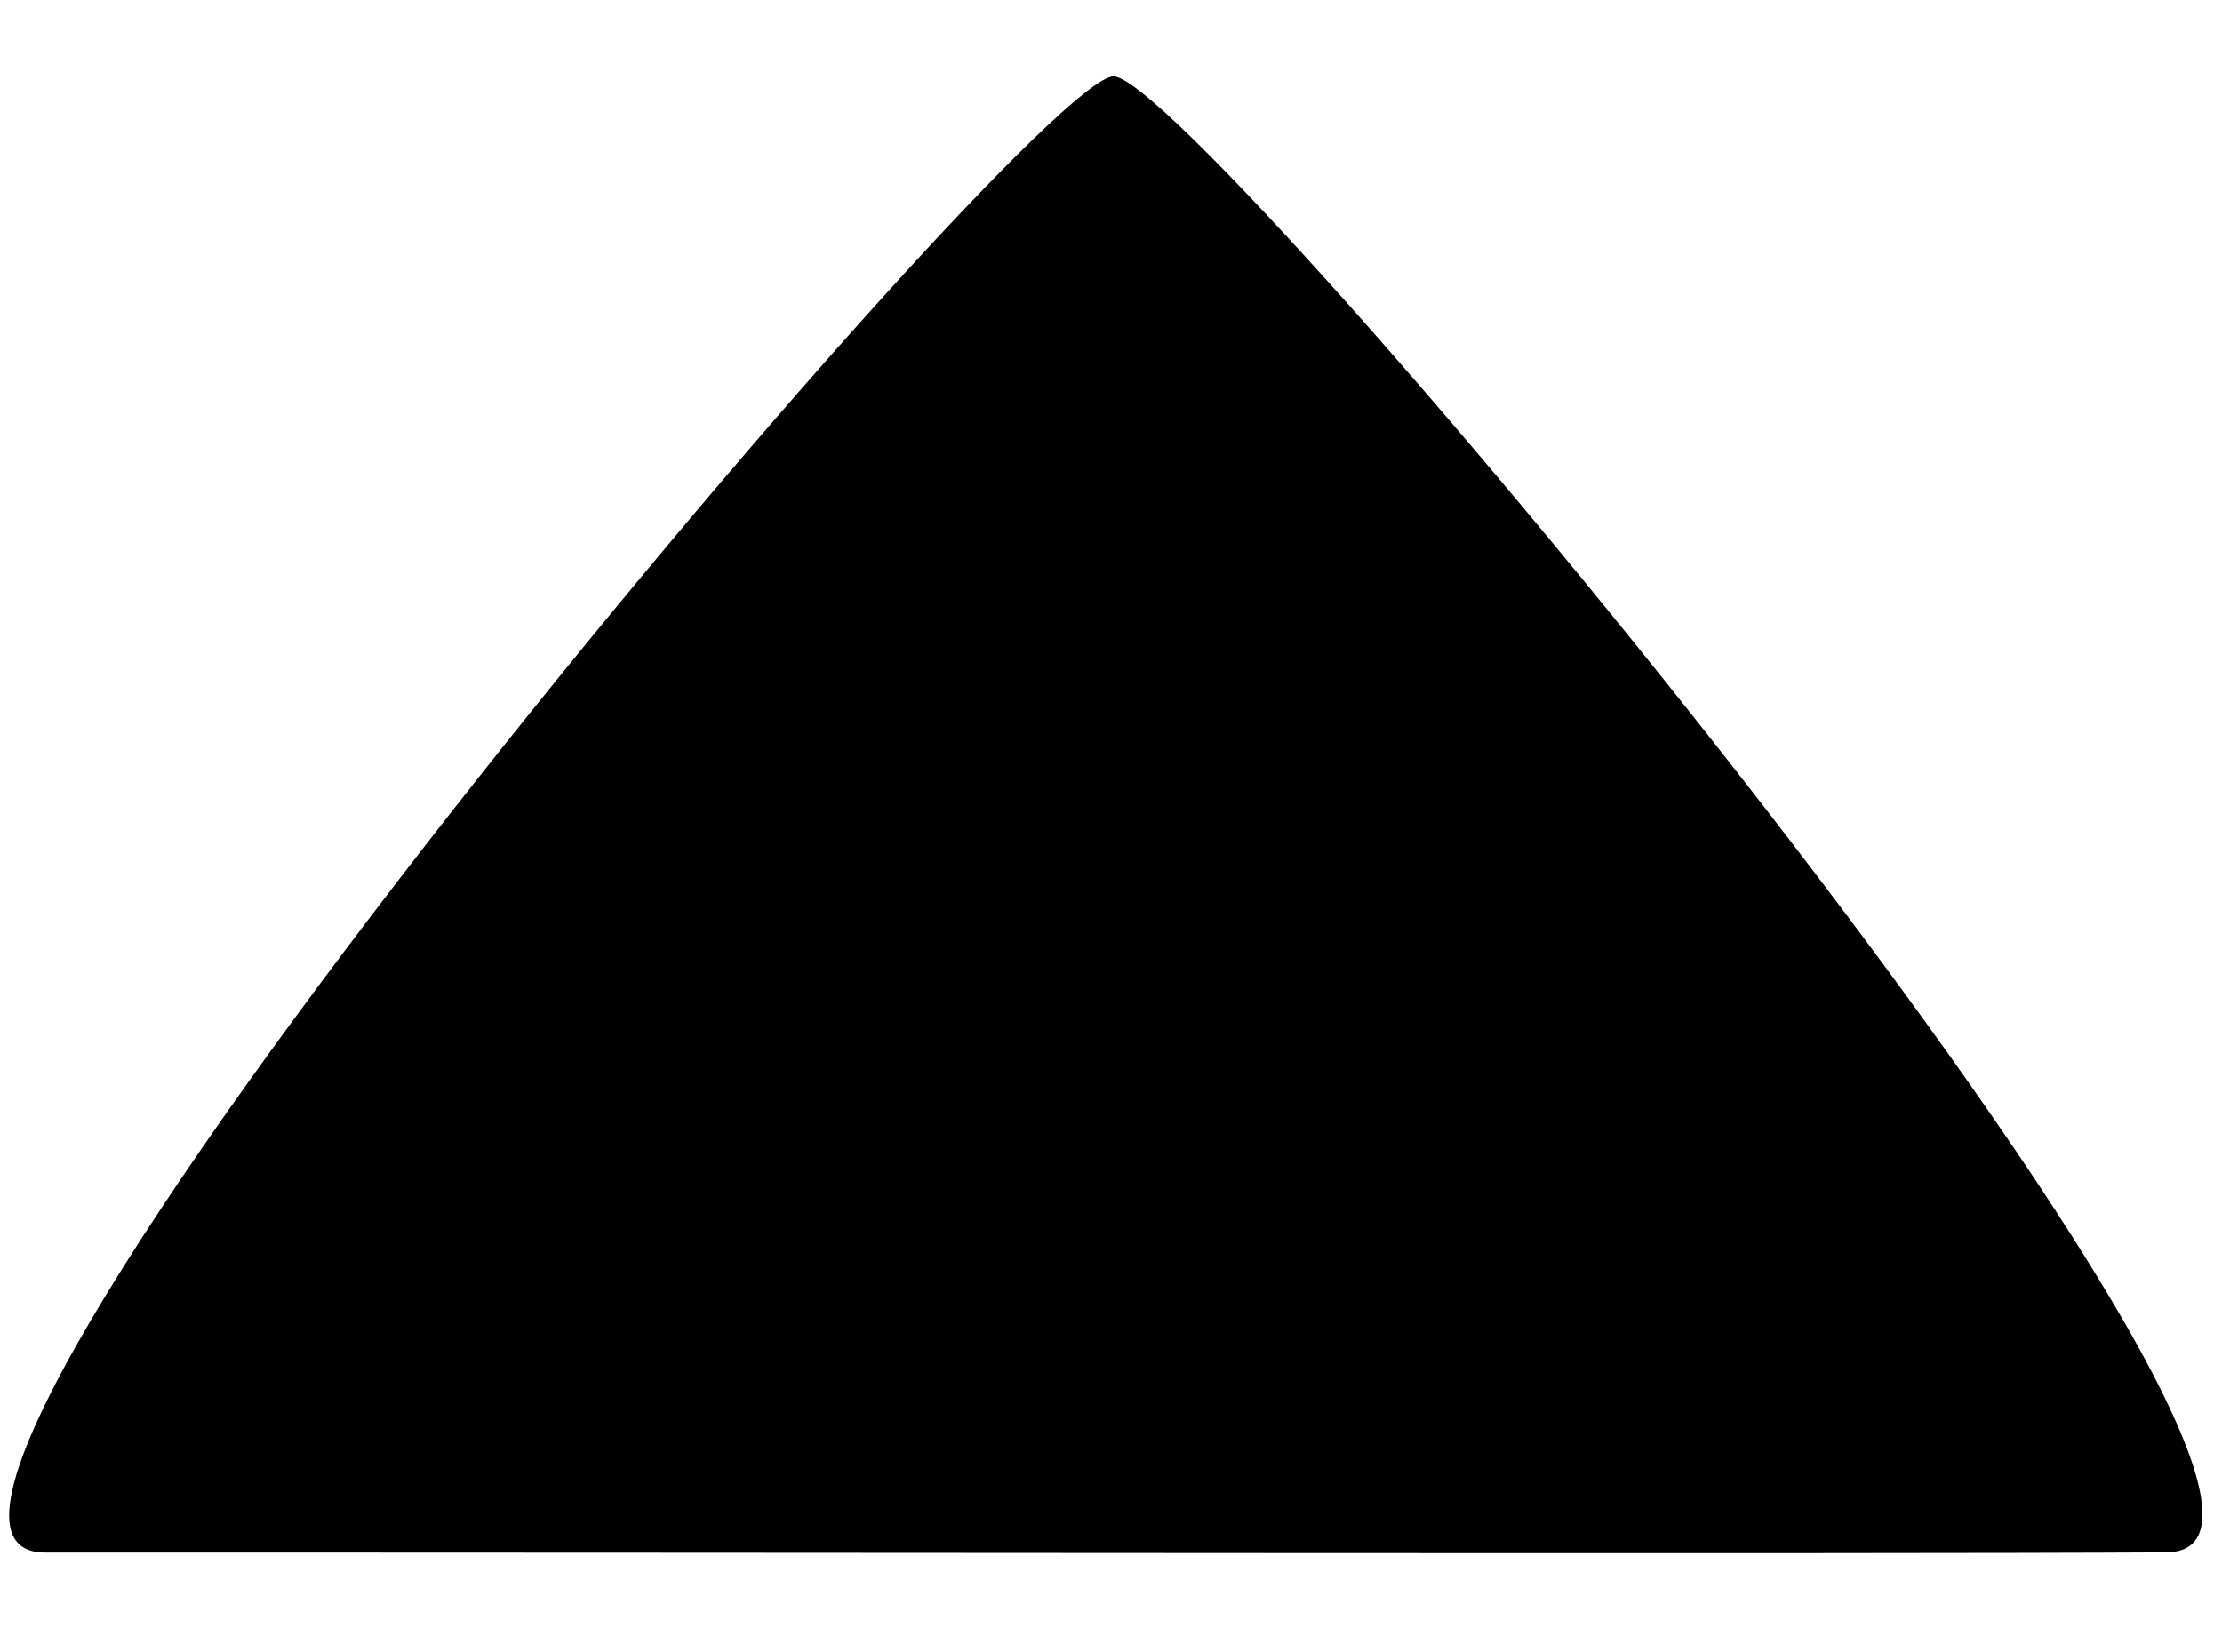
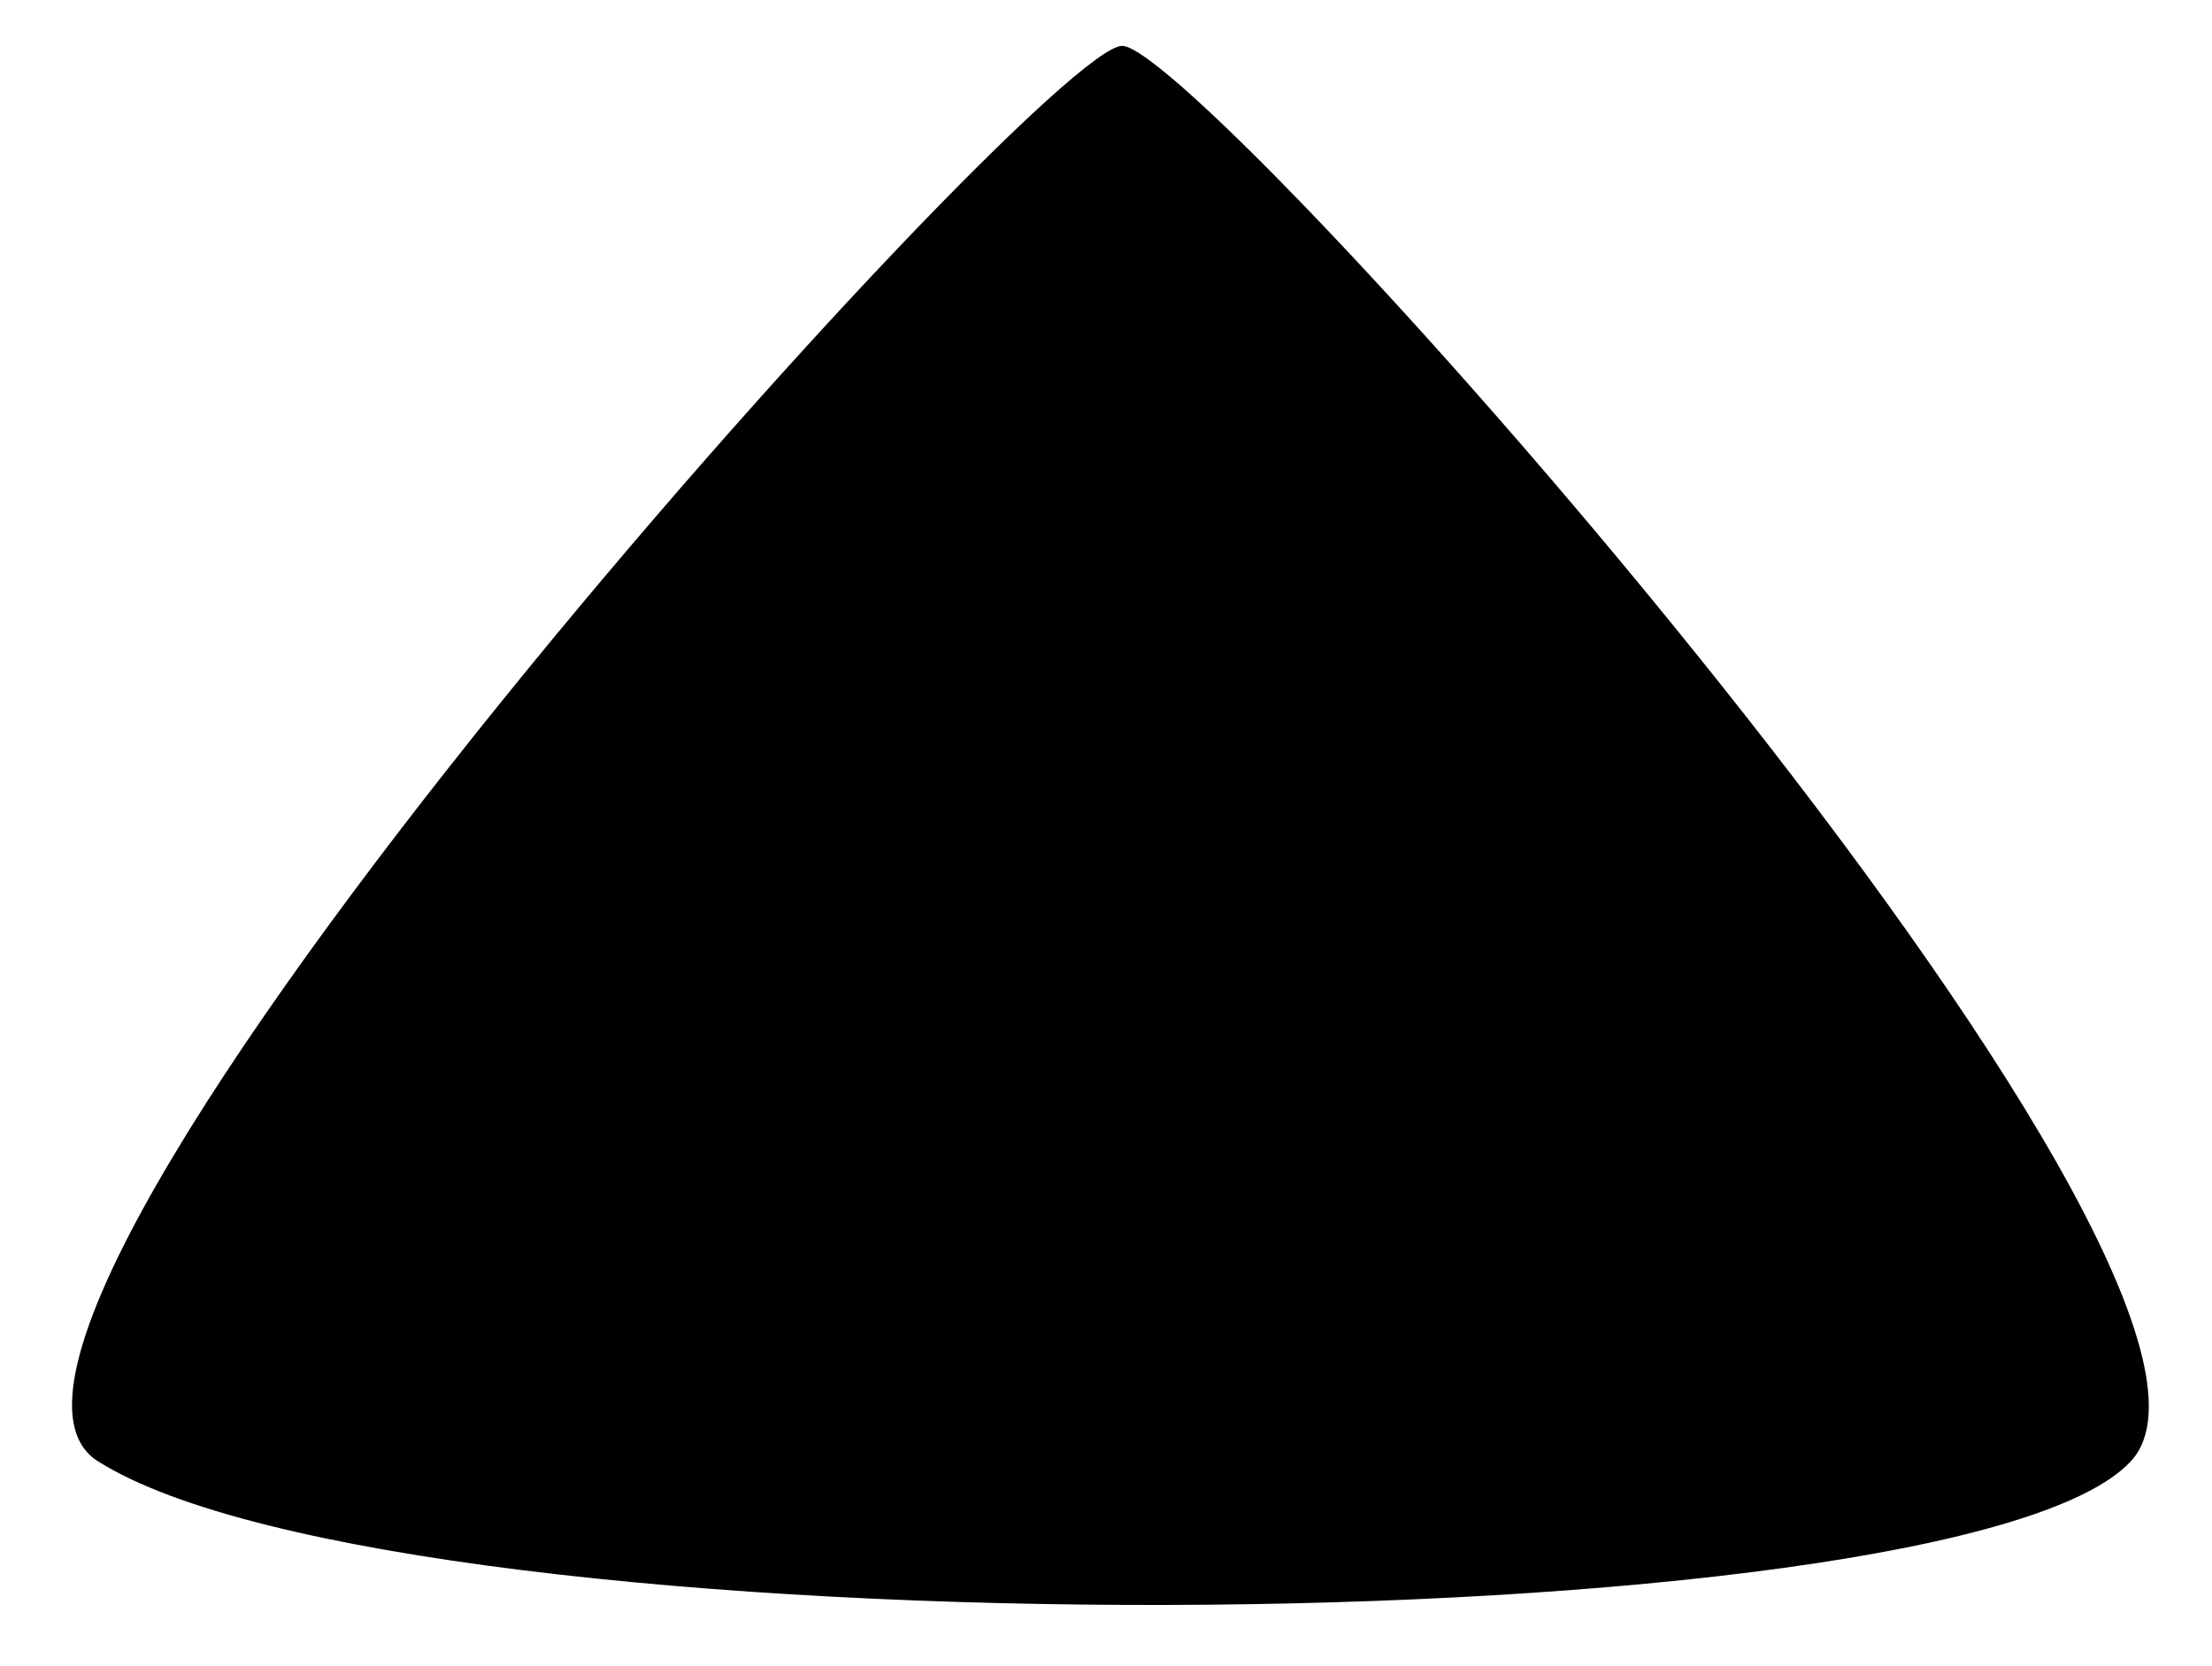
- <svg xmlns="http://www.w3.org/2000/svg" width="100%" height="100%" viewBox="0 0 78 58" version="1.1" xml:space="preserve" style="fill-rule:evenodd;clip-rule:evenodd;stroke-linejoin:round;stroke-miterlimit:2;">
-   <g transform="matrix(1,0,0,1,-1428,-4241)">
+ <svg xmlns="http://www.w3.org/2000/svg" width="100%" height="100%" viewBox="0 0 81 61" version="1.1" xml:space="preserve" style="fill-rule:evenodd;clip-rule:evenodd;stroke-linejoin:round;stroke-miterlimit:2;">
+   <g transform="matrix(1,0,0,1,-1426,-4242)">
    <g transform="matrix(1,0,0,1.4297,0,4061.32)">
      <g transform="matrix(0.707107,0.494583,-0.707107,0.494583,3485.59,-2673.95)">
-         <path d="M1467.66,4270C1474.12,4263.48 1407,4257.38 1404.89,4259.48C1402.78,4261.6 1408.53,4329.13 1415.02,4322.65C1433.97,4303.69 1460.26,4277.49 1467.66,4270Z" />
+         <path d="M1467.66,4270C1467.27,4260.83 1407,4257.38 1404.89,4259.48C1402.78,4261.6 1406.07,4324.66 1415.02,4322.65C1428.11,4319.69 1468.06,4279.33 1467.66,4270Z" />
      </g>
    </g>
  </g>
</svg>
